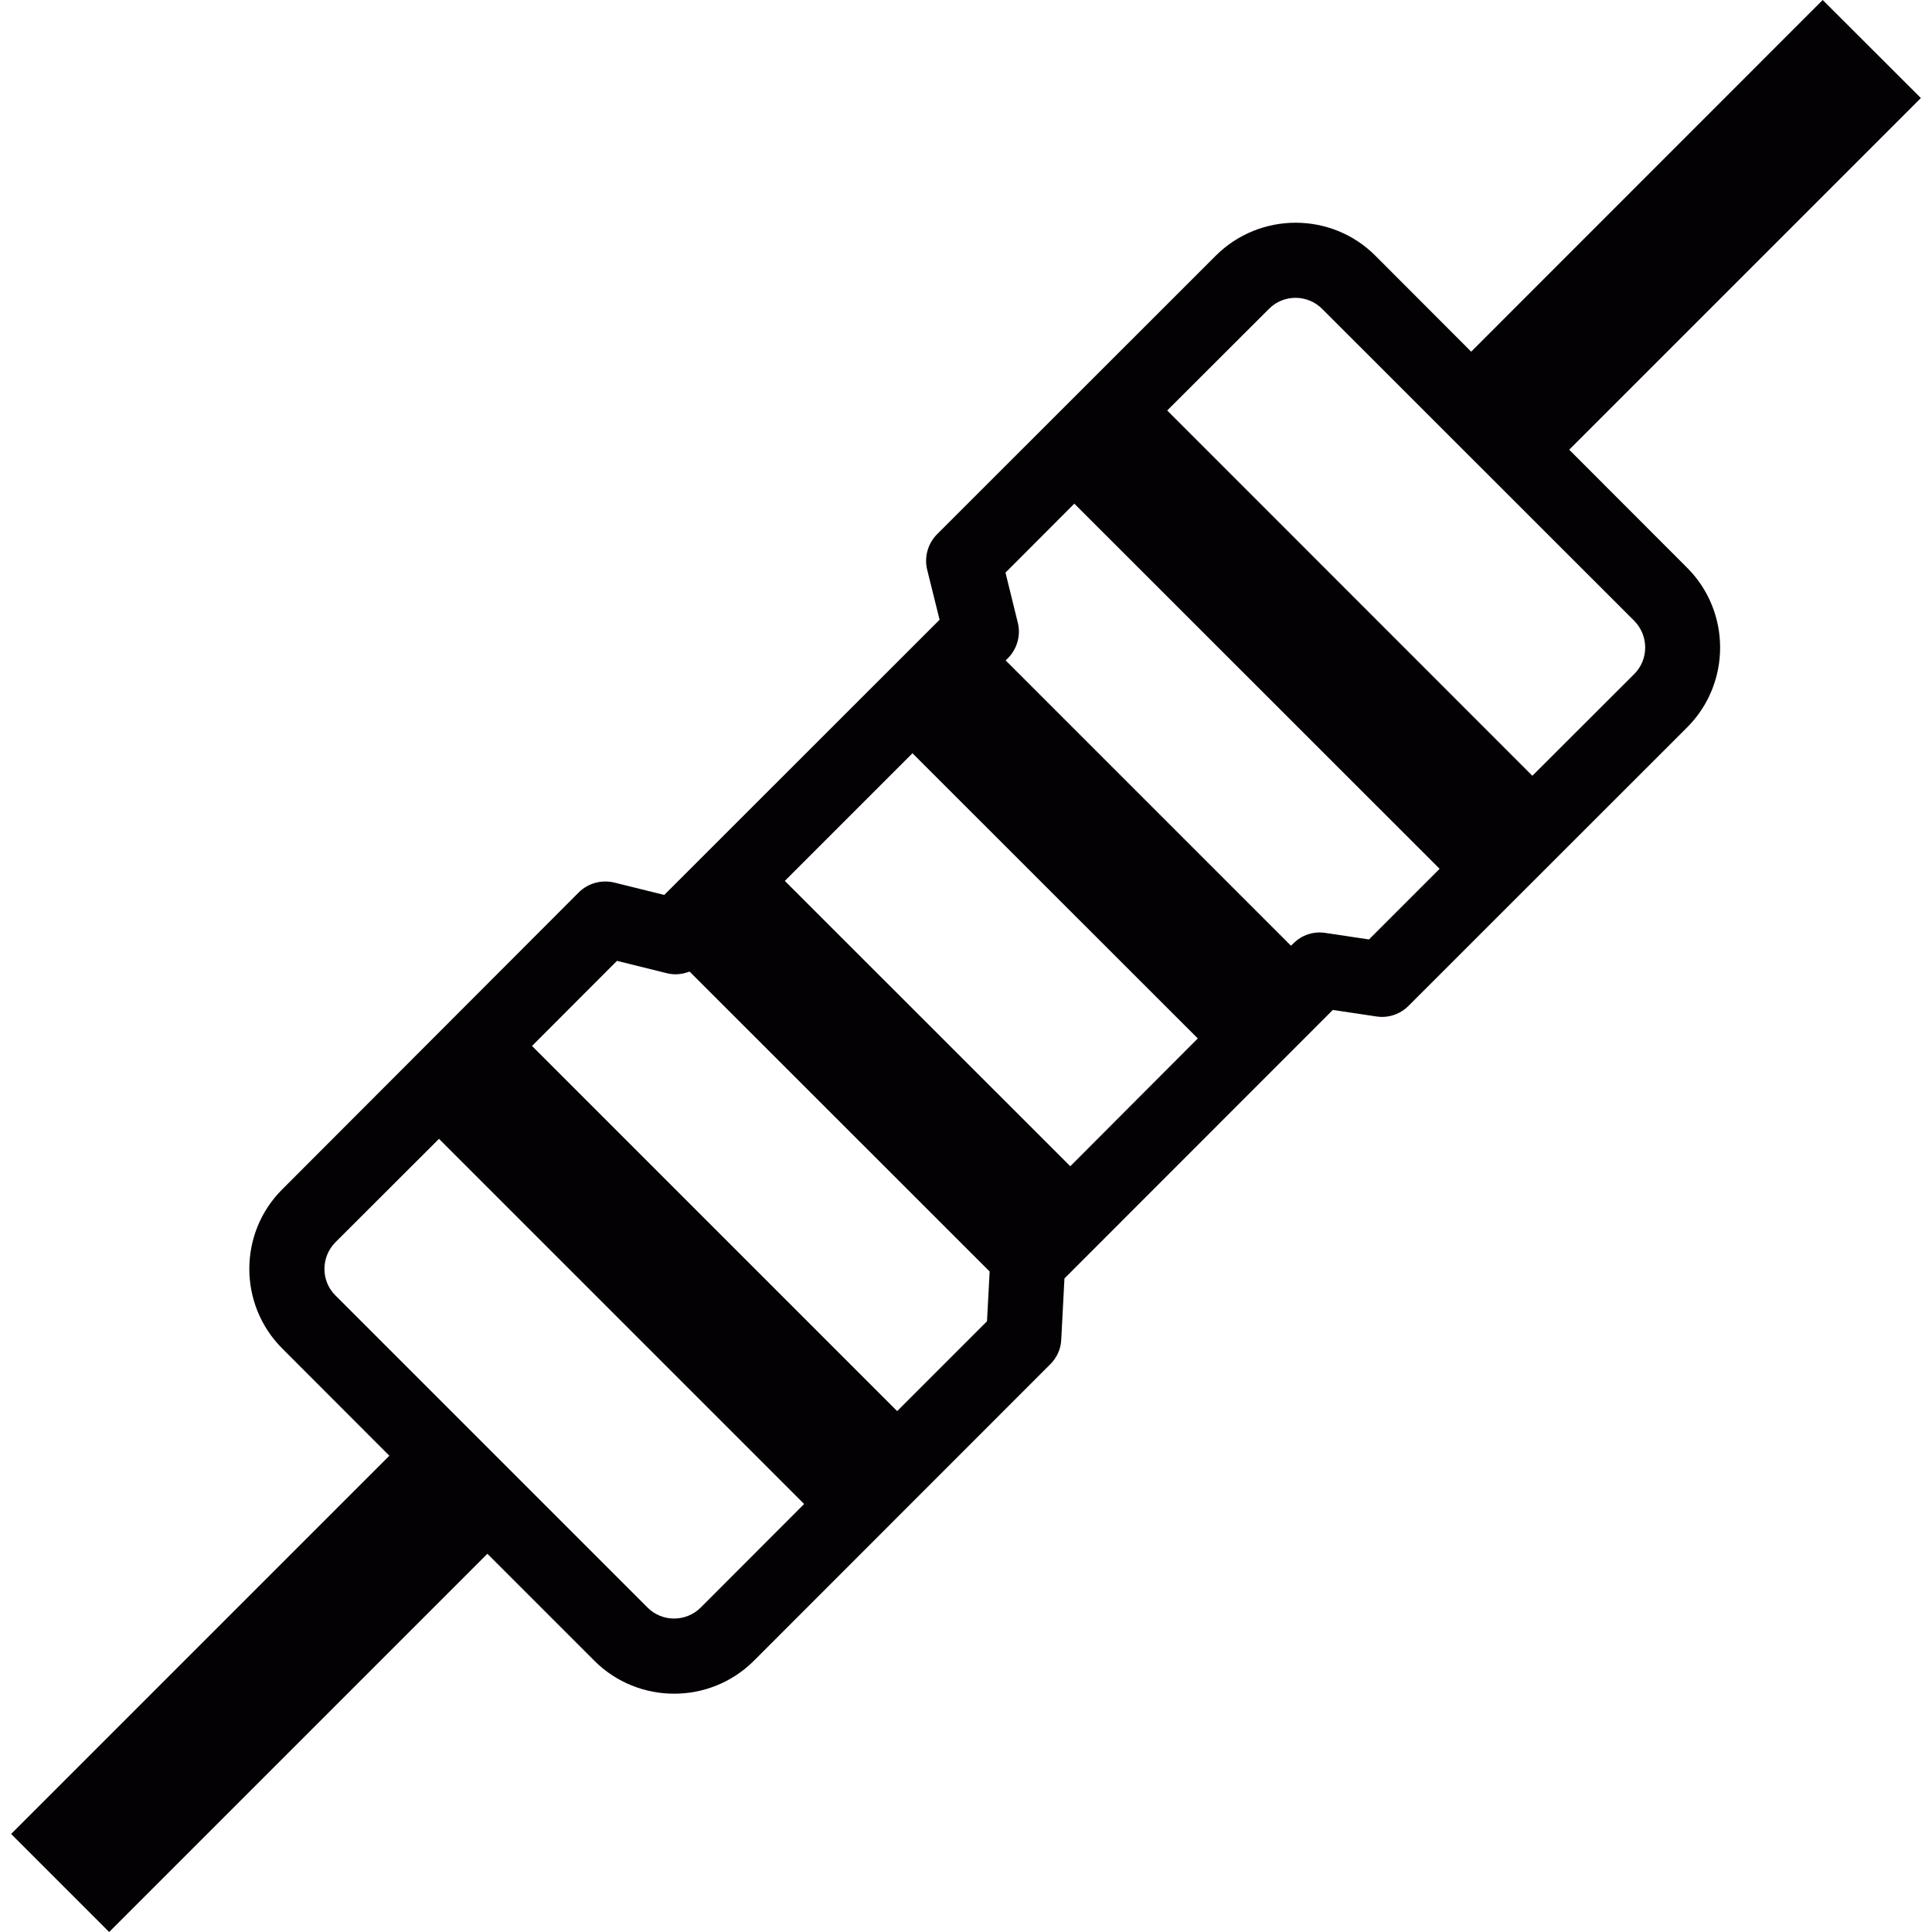
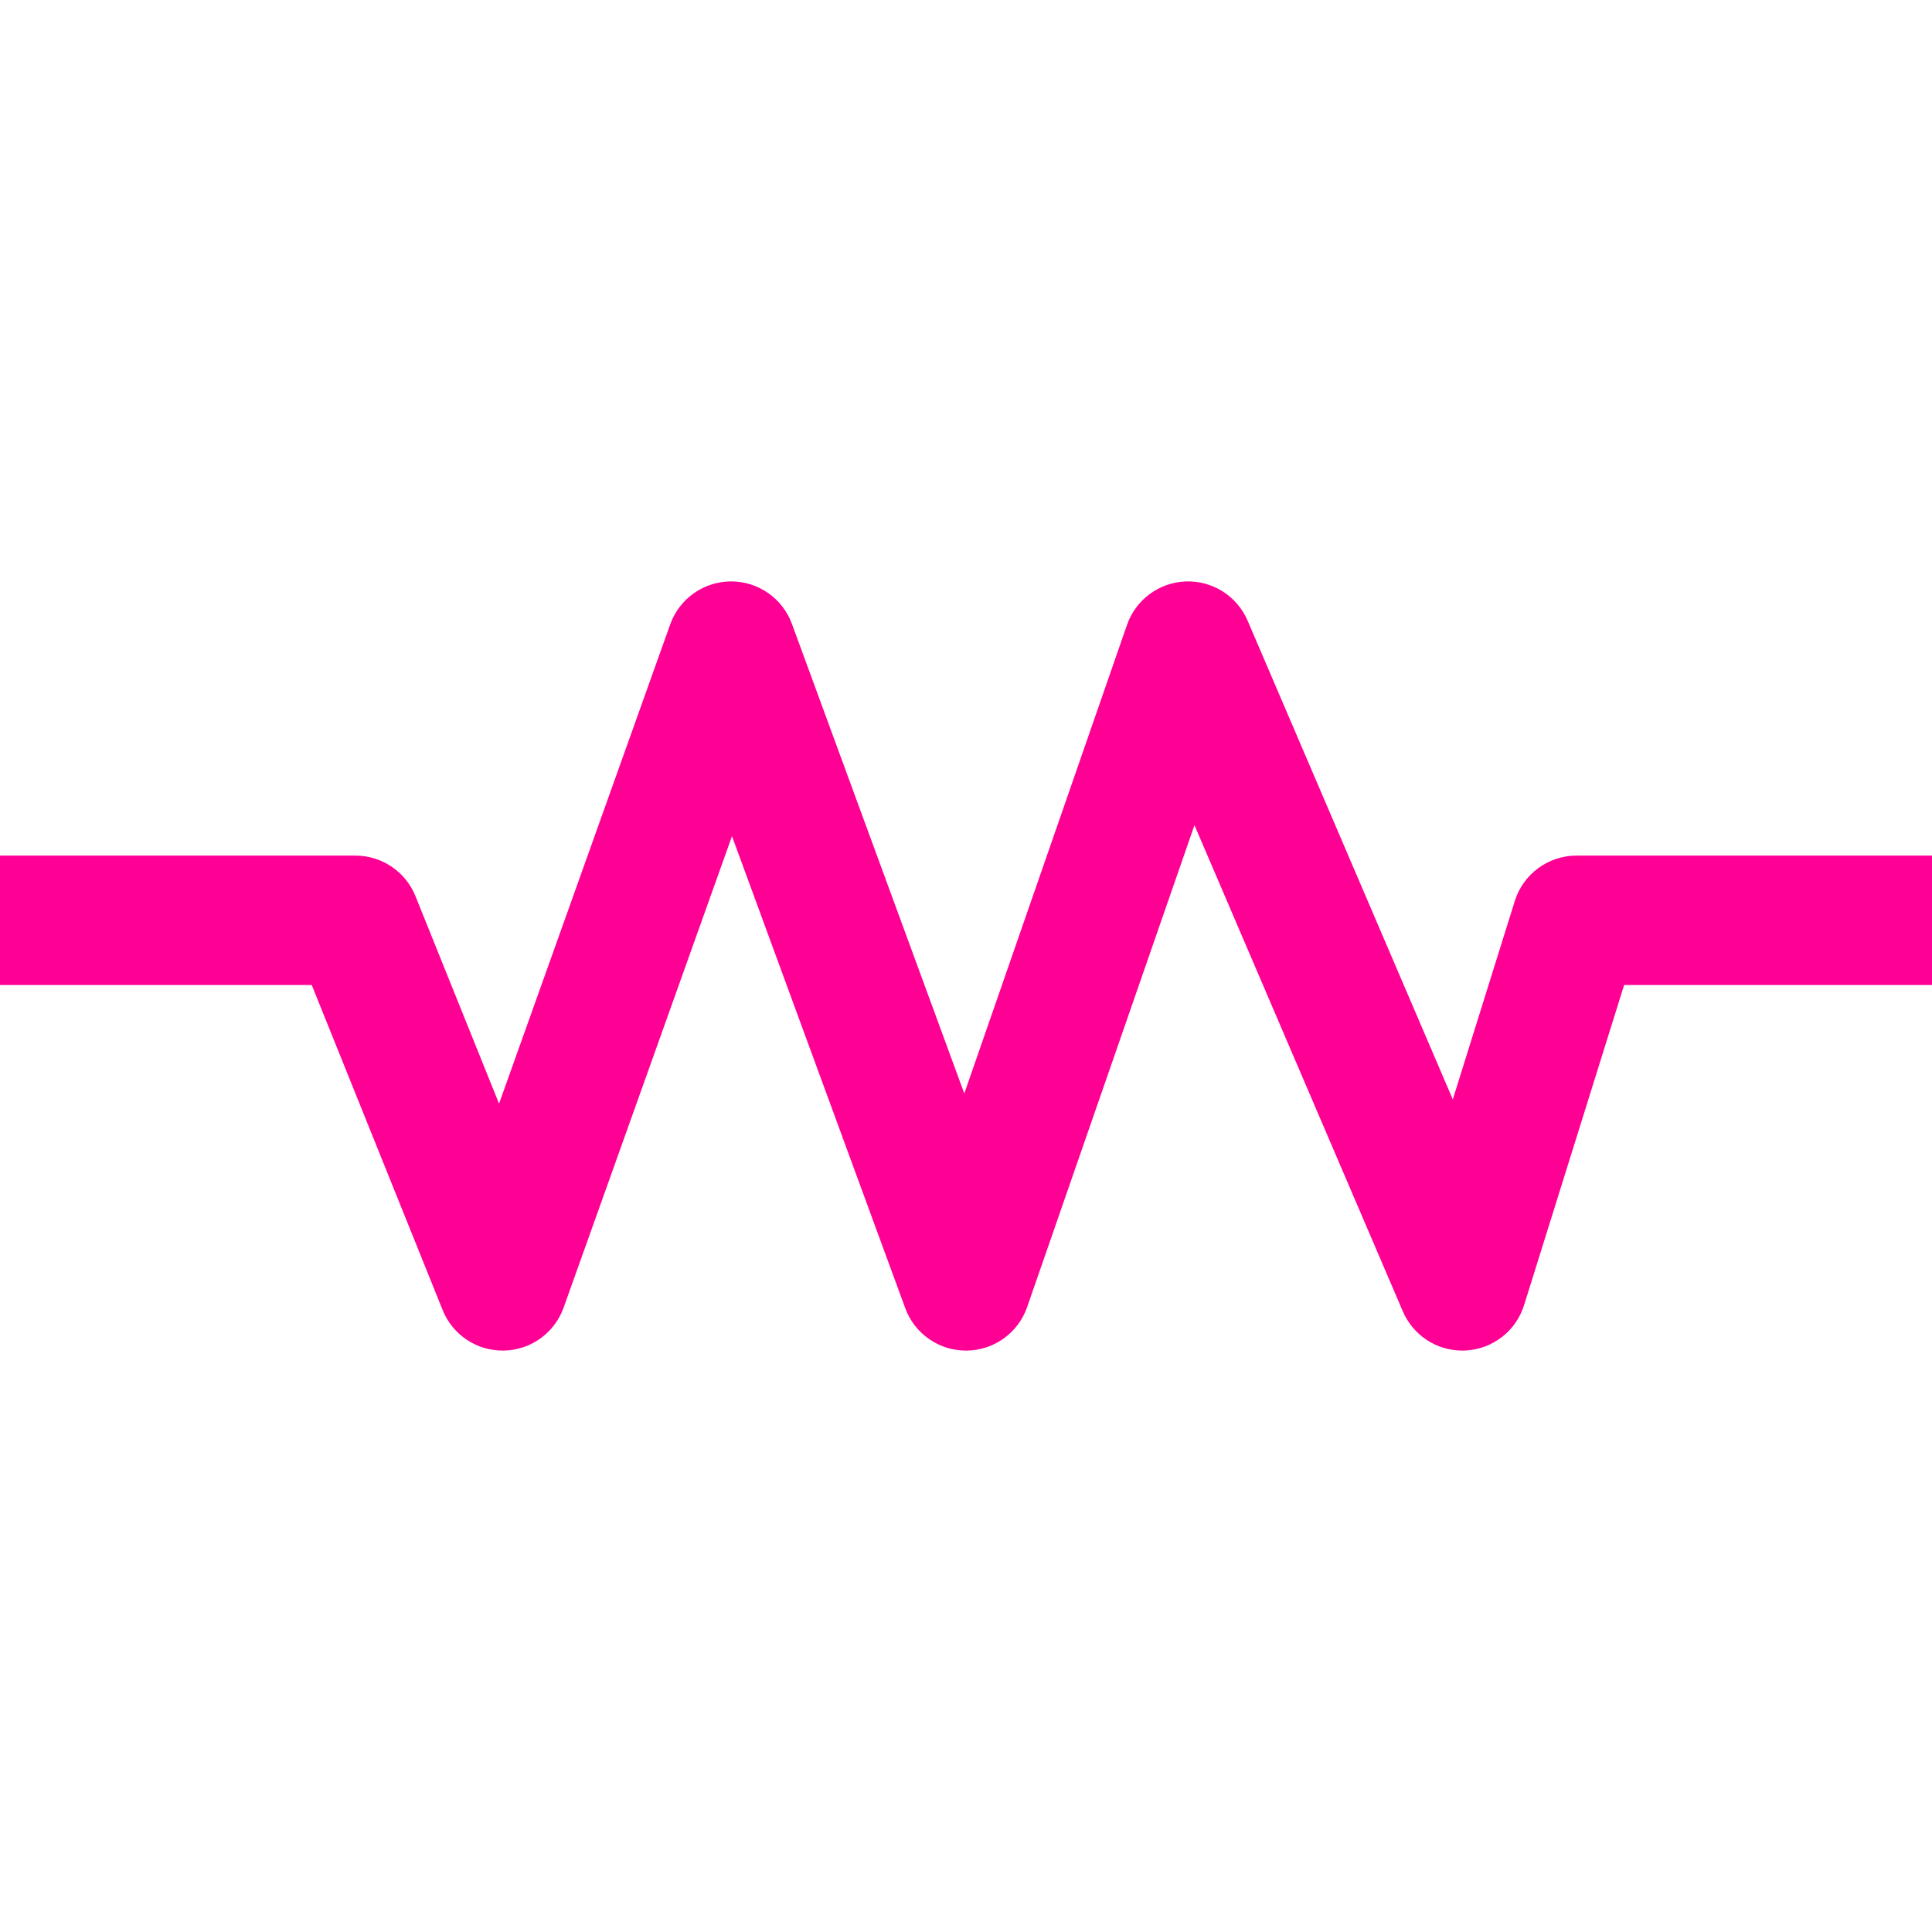
- <svg xmlns="http://www.w3.org/2000/svg" height="800px" width="800px" version="1.1" id="Capa_1" viewBox="0 0 13.894 13.894" xml:space="preserve">
-   <g>
-     <path style="fill:#030104;" d="M11.285,3.234l2.529-2.529L13.108,0L10.58,2.529l-0.69-0.691c-0.315-0.315-0.829-0.315-1.146,0   L6.739,3.842C6.673,3.908,6.645,4.006,6.668,4.098l0.089,0.359l-1.98,1.979L4.418,6.347C4.326,6.325,4.229,6.351,4.162,6.418   L2.03,8.553c-0.316,0.315-0.316,0.829,0,1.145l0.77,0.771l-2.72,2.72l0.705,0.705l2.72-2.72l0.77,0.77   c0.316,0.315,0.83,0.315,1.146,0l2.132-2.133c0.048-0.048,0.076-0.11,0.079-0.177l0.023-0.44l1.93-1.931L9.899,7.31   c0.085,0.013,0.17-0.016,0.23-0.076l2.005-2.004c0.315-0.316,0.315-0.83,0-1.146L11.285,3.234z M5.039,11.561   c-0.106,0.105-0.277,0.105-0.382,0L2.412,9.316c-0.105-0.104-0.105-0.276,0-0.382L3.157,8.19l2.626,2.626L5.039,11.561z    M7.098,9.502l-0.646,0.646L3.826,7.522L4.437,6.91l0.359,0.089c0.055,0.014,0.111,0.008,0.163-0.012l2.158,2.157L7.098,9.502z    M7.697,8.387L5.644,6.335l0.918-0.918l2.052,2.051L7.697,8.387z M9.845,6.756L9.531,6.709c-0.085-0.013-0.17,0.015-0.23,0.076   L9.284,6.801L7.232,4.749l0.017-0.016c0.066-0.067,0.094-0.165,0.07-0.257L7.231,4.118l0.495-0.496l2.627,2.626L9.845,6.756z    M11.753,4.847L11.02,5.579L8.394,2.952l0.732-0.731c0.105-0.106,0.277-0.105,0.382,0l2.245,2.244   C11.857,4.571,11.858,4.742,11.753,4.847z" />
+ <svg xmlns="http://www.w3.org/2000/svg" fill="#ff0095" height="800px" width="800px" version="1.1" id="Capa_1" viewBox="0 0 462.782 462.782" xml:space="preserve" stroke="#ff0095">
+   <g id="SVGRepo_bgCarrier" stroke-width="0" />
+   <g id="SVGRepo_tracerCarrier" stroke-linecap="round" stroke-linejoin="round" />
+   <g id="SVGRepo_iconCarrier">
+     <g id="XMLID_21_">
+       <path id="XMLID_904_" d="M350.272,323.014c-5.974,0-11.411-3.556-13.783-9.091l-50.422-117.65l-40.505,116.662 c-2.08,5.989-7.699,10.023-14.038,10.08c-0.044,0-0.089,0-0.133,0c-6.286,0-11.911-3.921-14.081-9.831l-41.979-114.358 l-40.798,114.234c-2.095,5.867-7.599,9.828-13.827,9.952c-6.242,0.127-11.886-3.615-14.213-9.394l-31.482-78.172H0v-30h85.141 c6.121,0,11.627,3.719,13.914,9.396l20.511,50.93l41.446-116.048c2.124-5.947,7.745-9.927,14.06-9.955c0.022,0,0.044,0,0.066,0 c6.289,0,11.912,3.923,14.081,9.831l41.779,113.814l39.431-113.565c2.032-5.851,7.451-9.852,13.64-10.071 c6.203-0.217,11.877,3.389,14.317,9.082l49.683,115.927l15.254-48.815c1.957-6.262,7.756-10.526,14.317-10.526h85.141v30h-74.113 l-24.076,77.043c-1.873,5.994-7.281,10.186-13.553,10.506C350.784,323.007,350.527,323.014,350.272,323.014z" />
+     </g>
  </g>
</svg>
